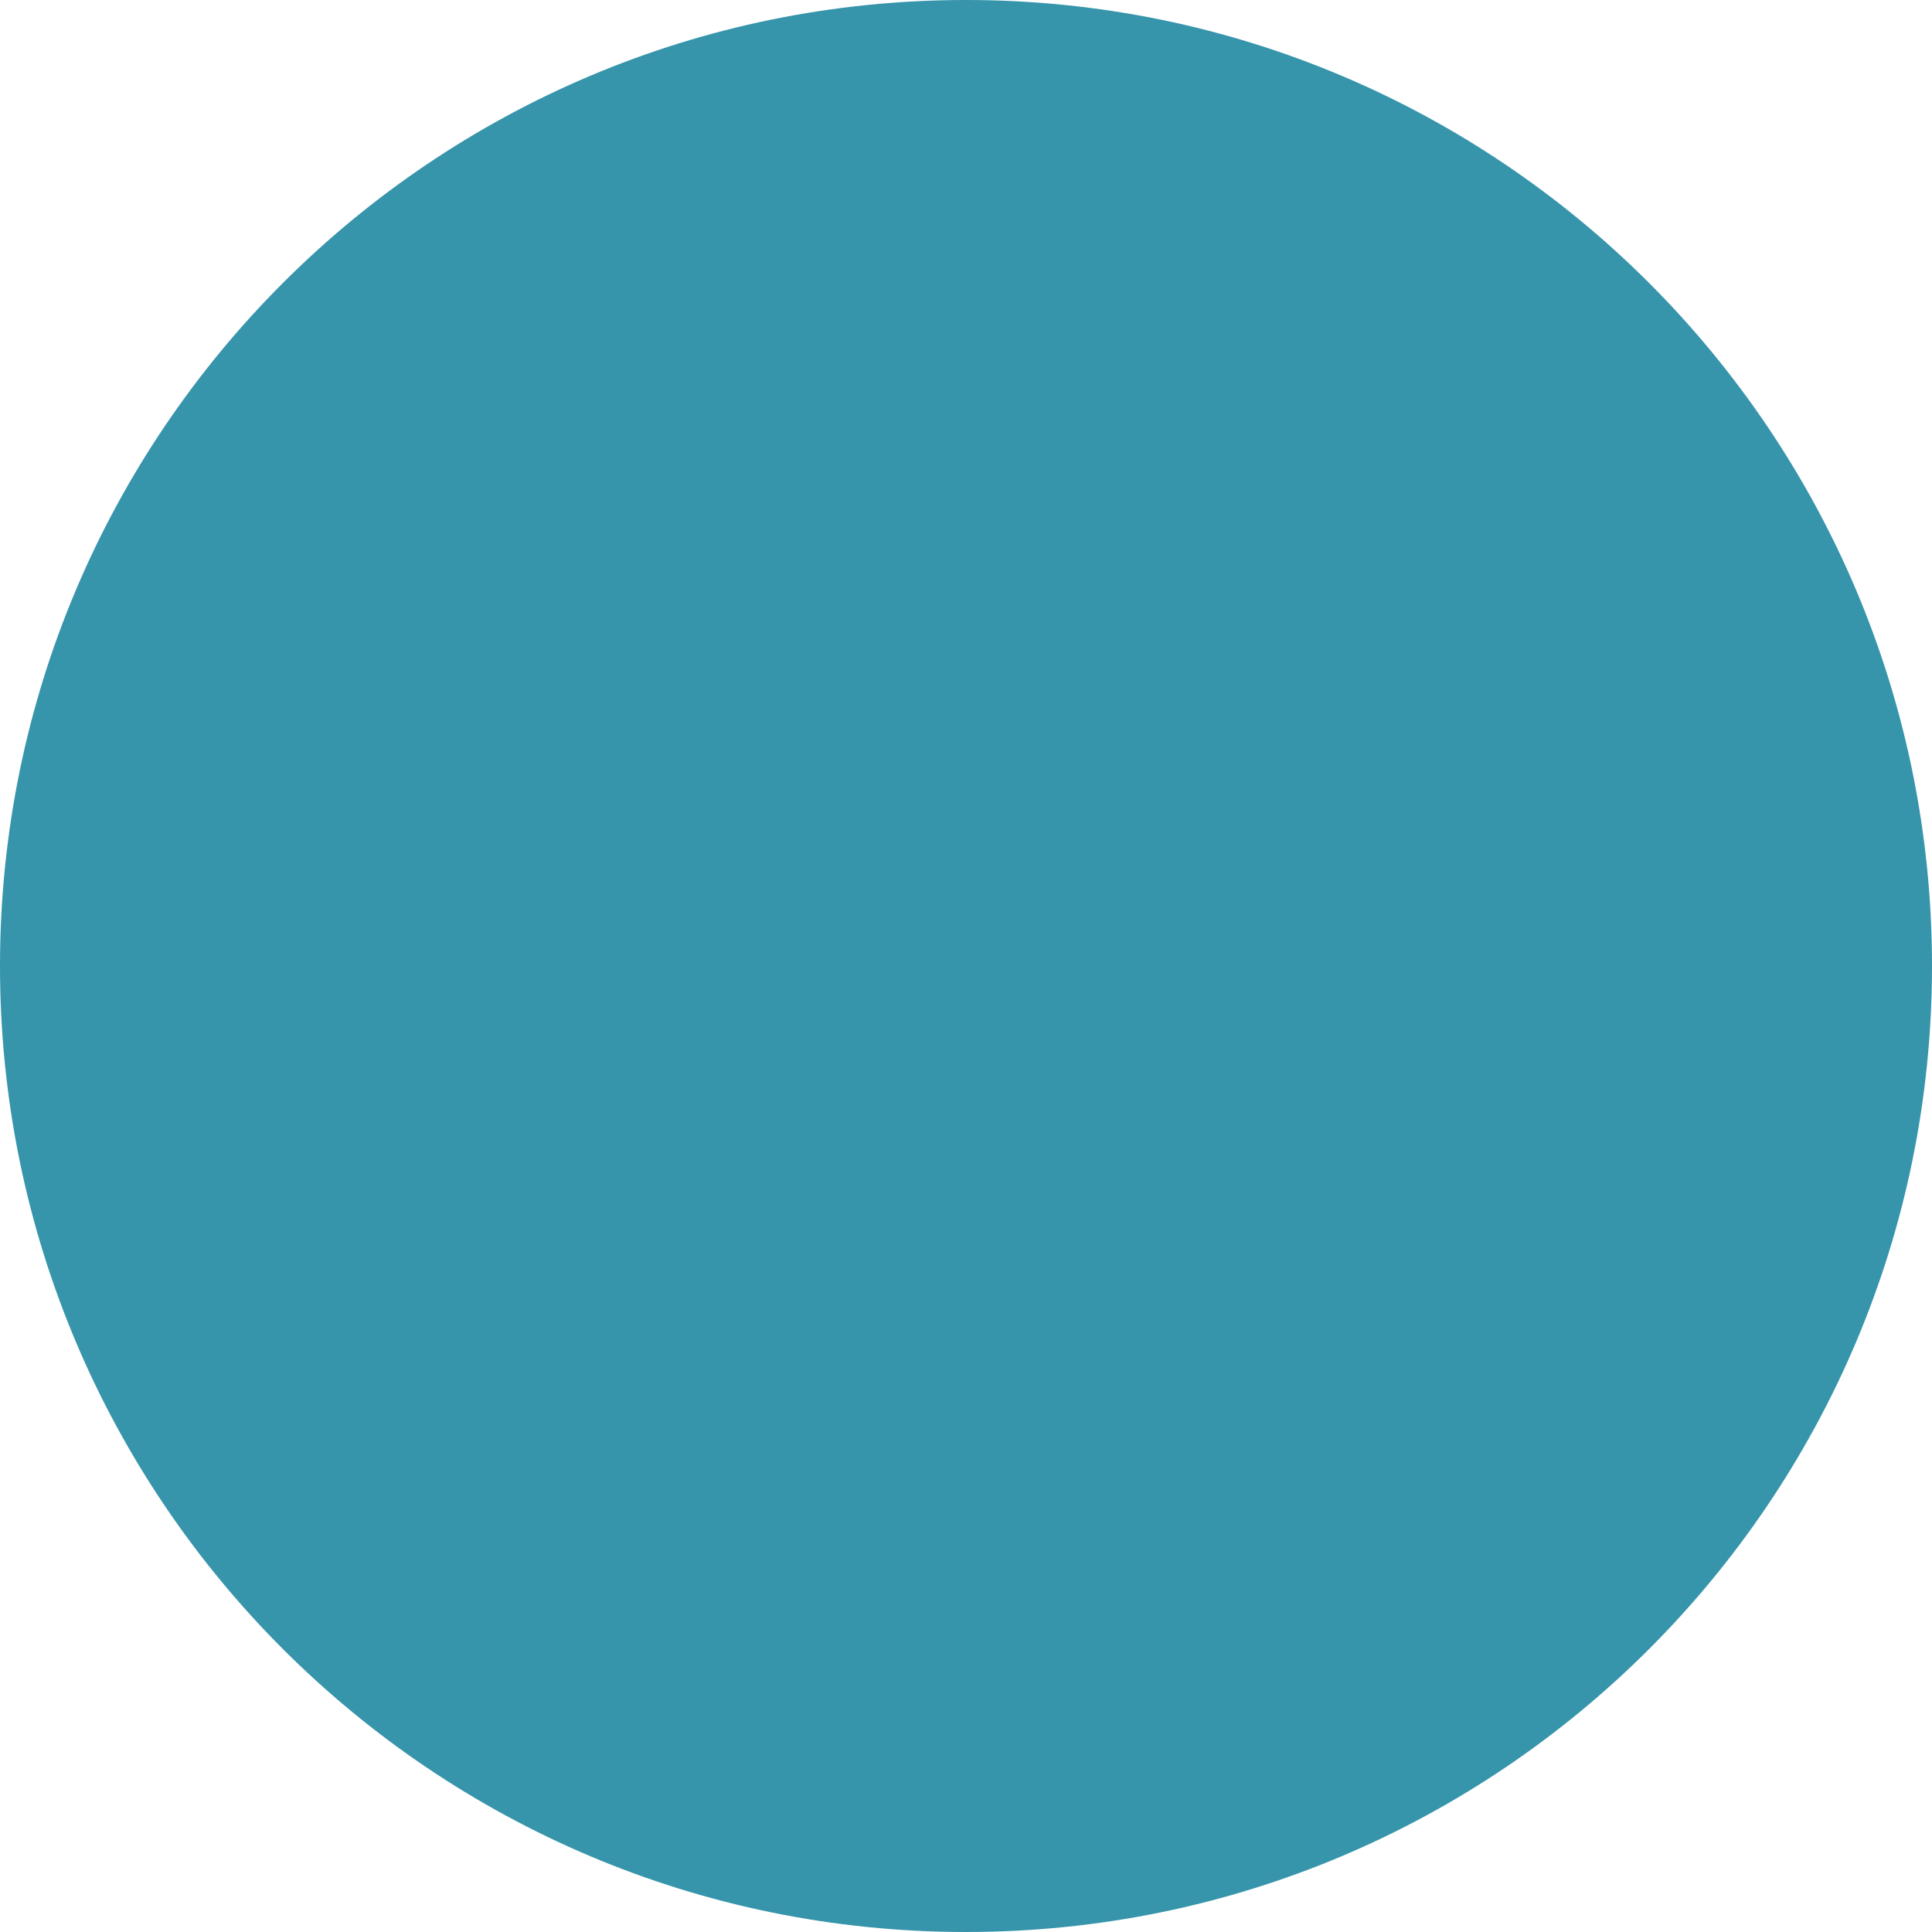
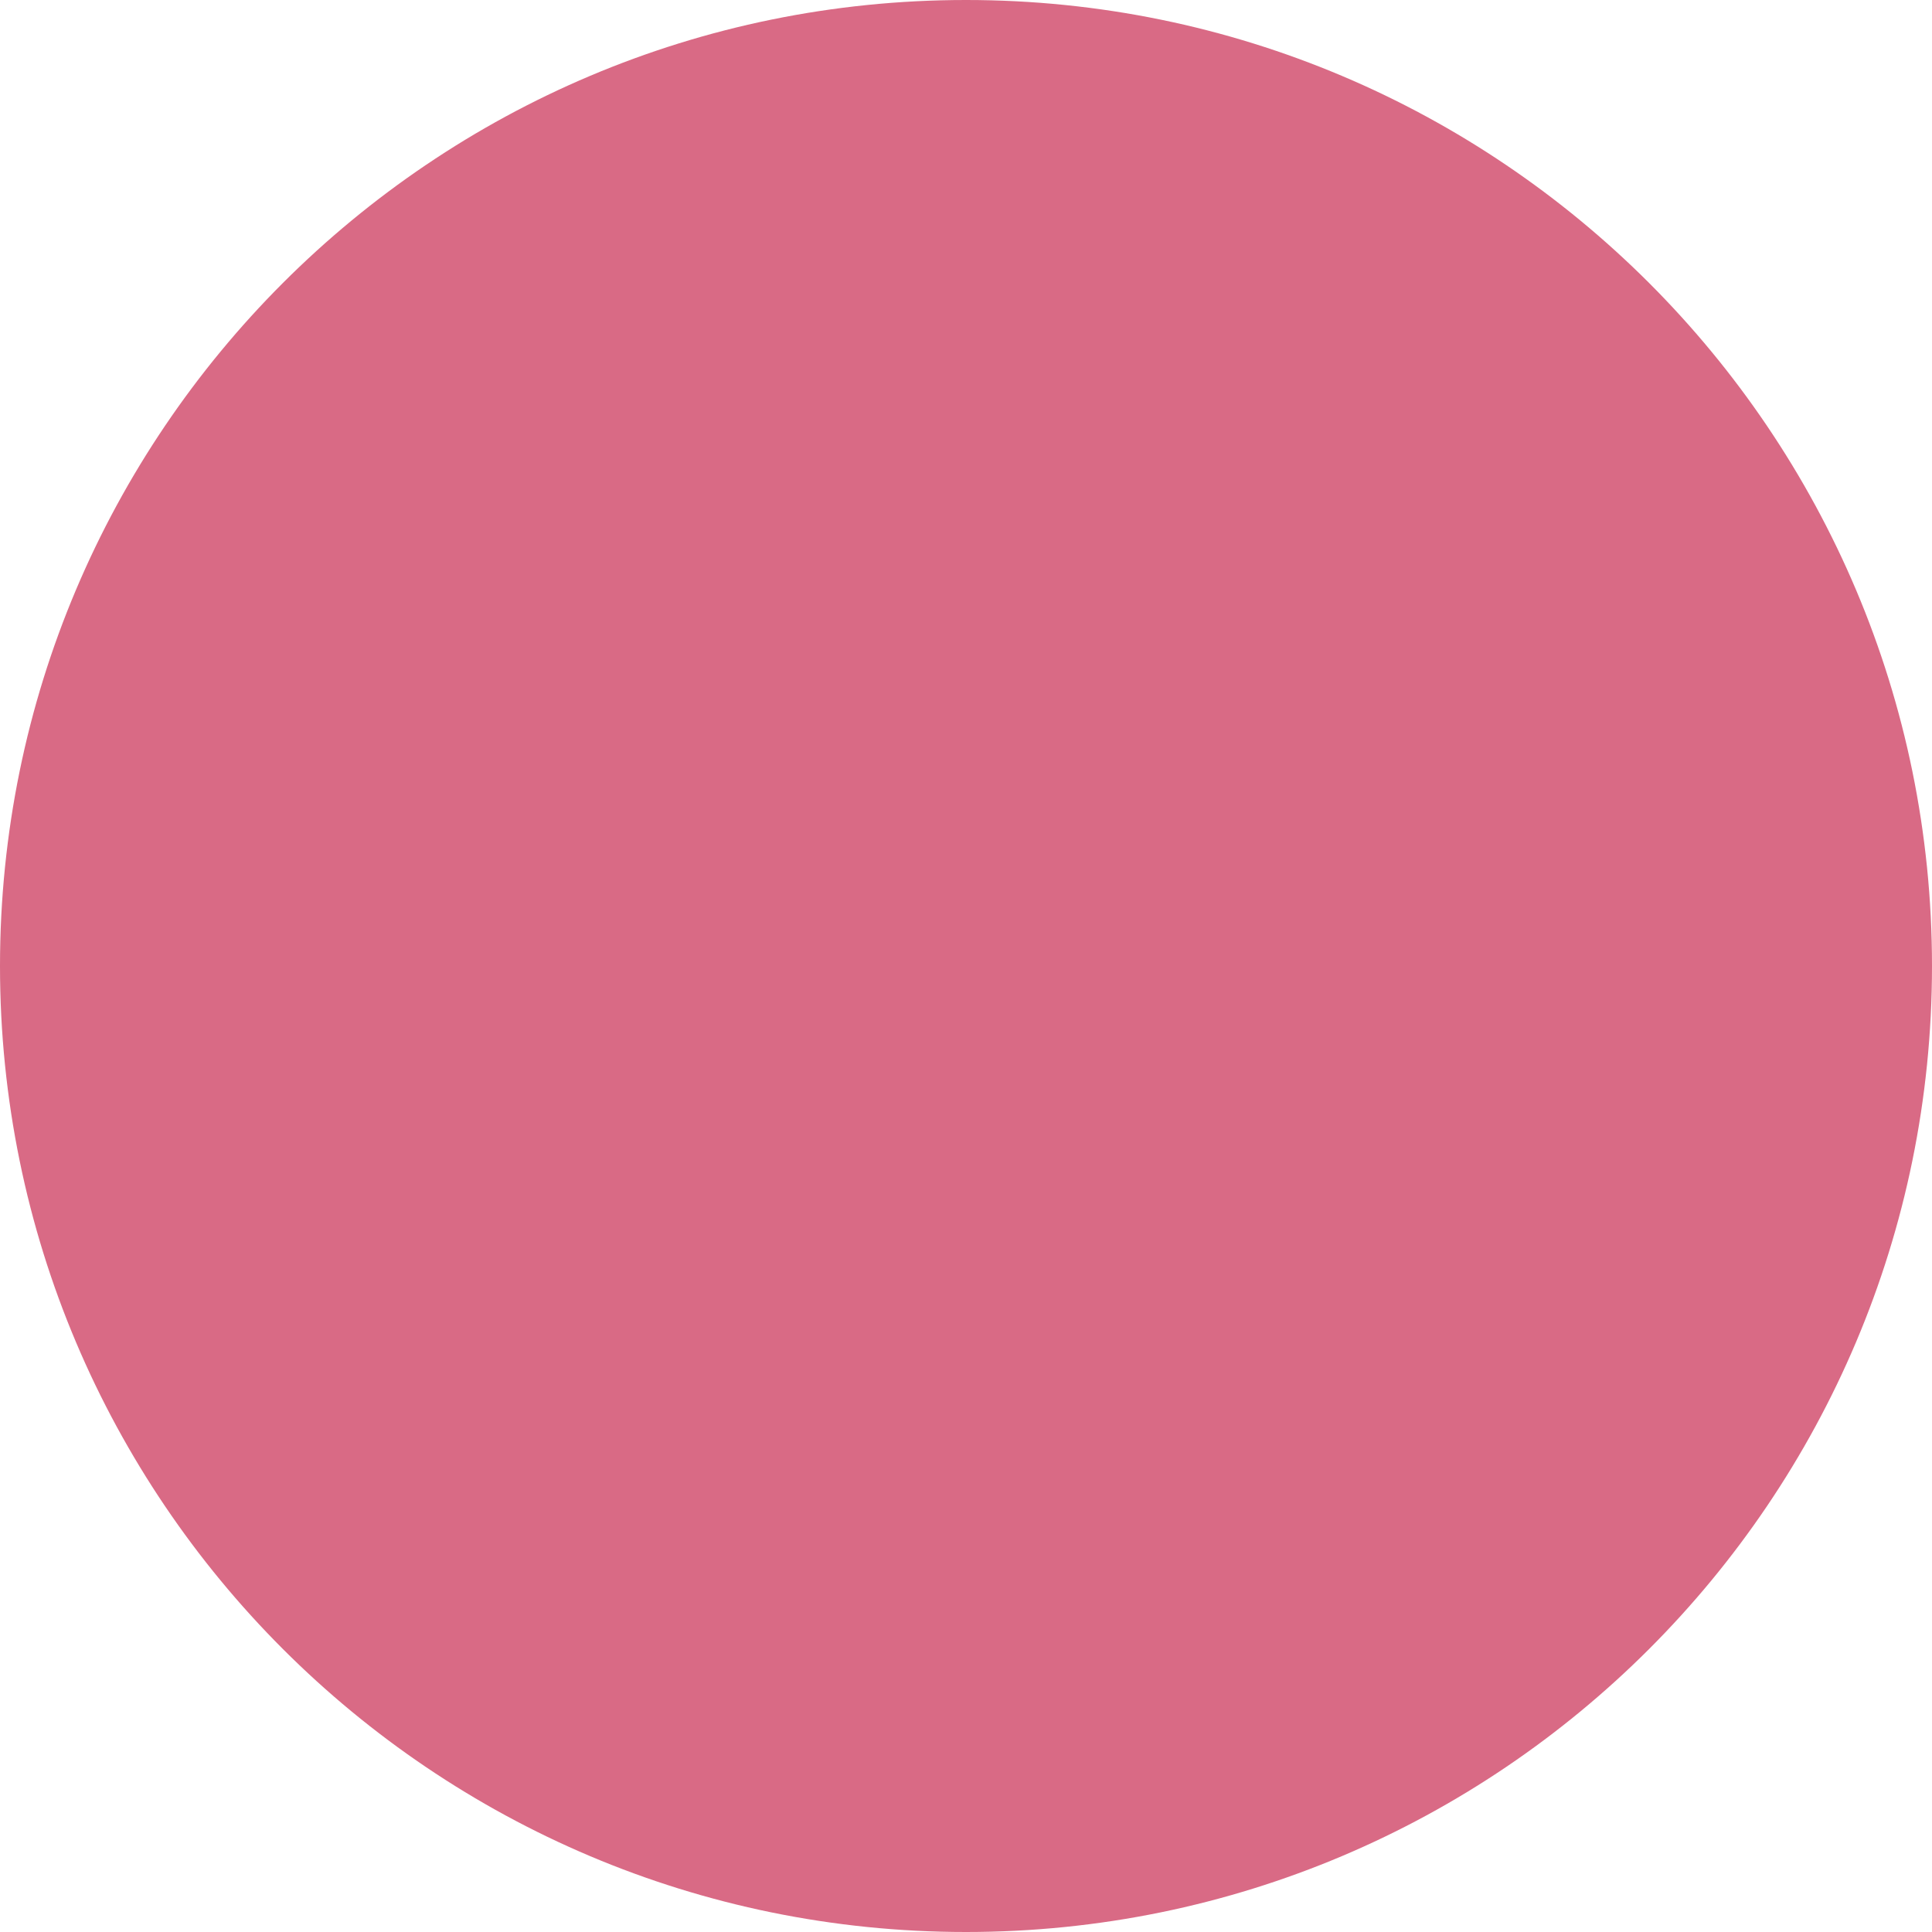
<svg xmlns="http://www.w3.org/2000/svg" preserveAspectRatio="none" overflow="visible" style="display: block;" width="12" height="12" viewBox="0 0 12 12" fill="none">
-   <circle id="dot" cx="6" cy="6" r="6" fill="#3694AB" />
+   <circle id="dot" cx="6" cy="6" r="6" fill="#D96A85" />
</svg>
